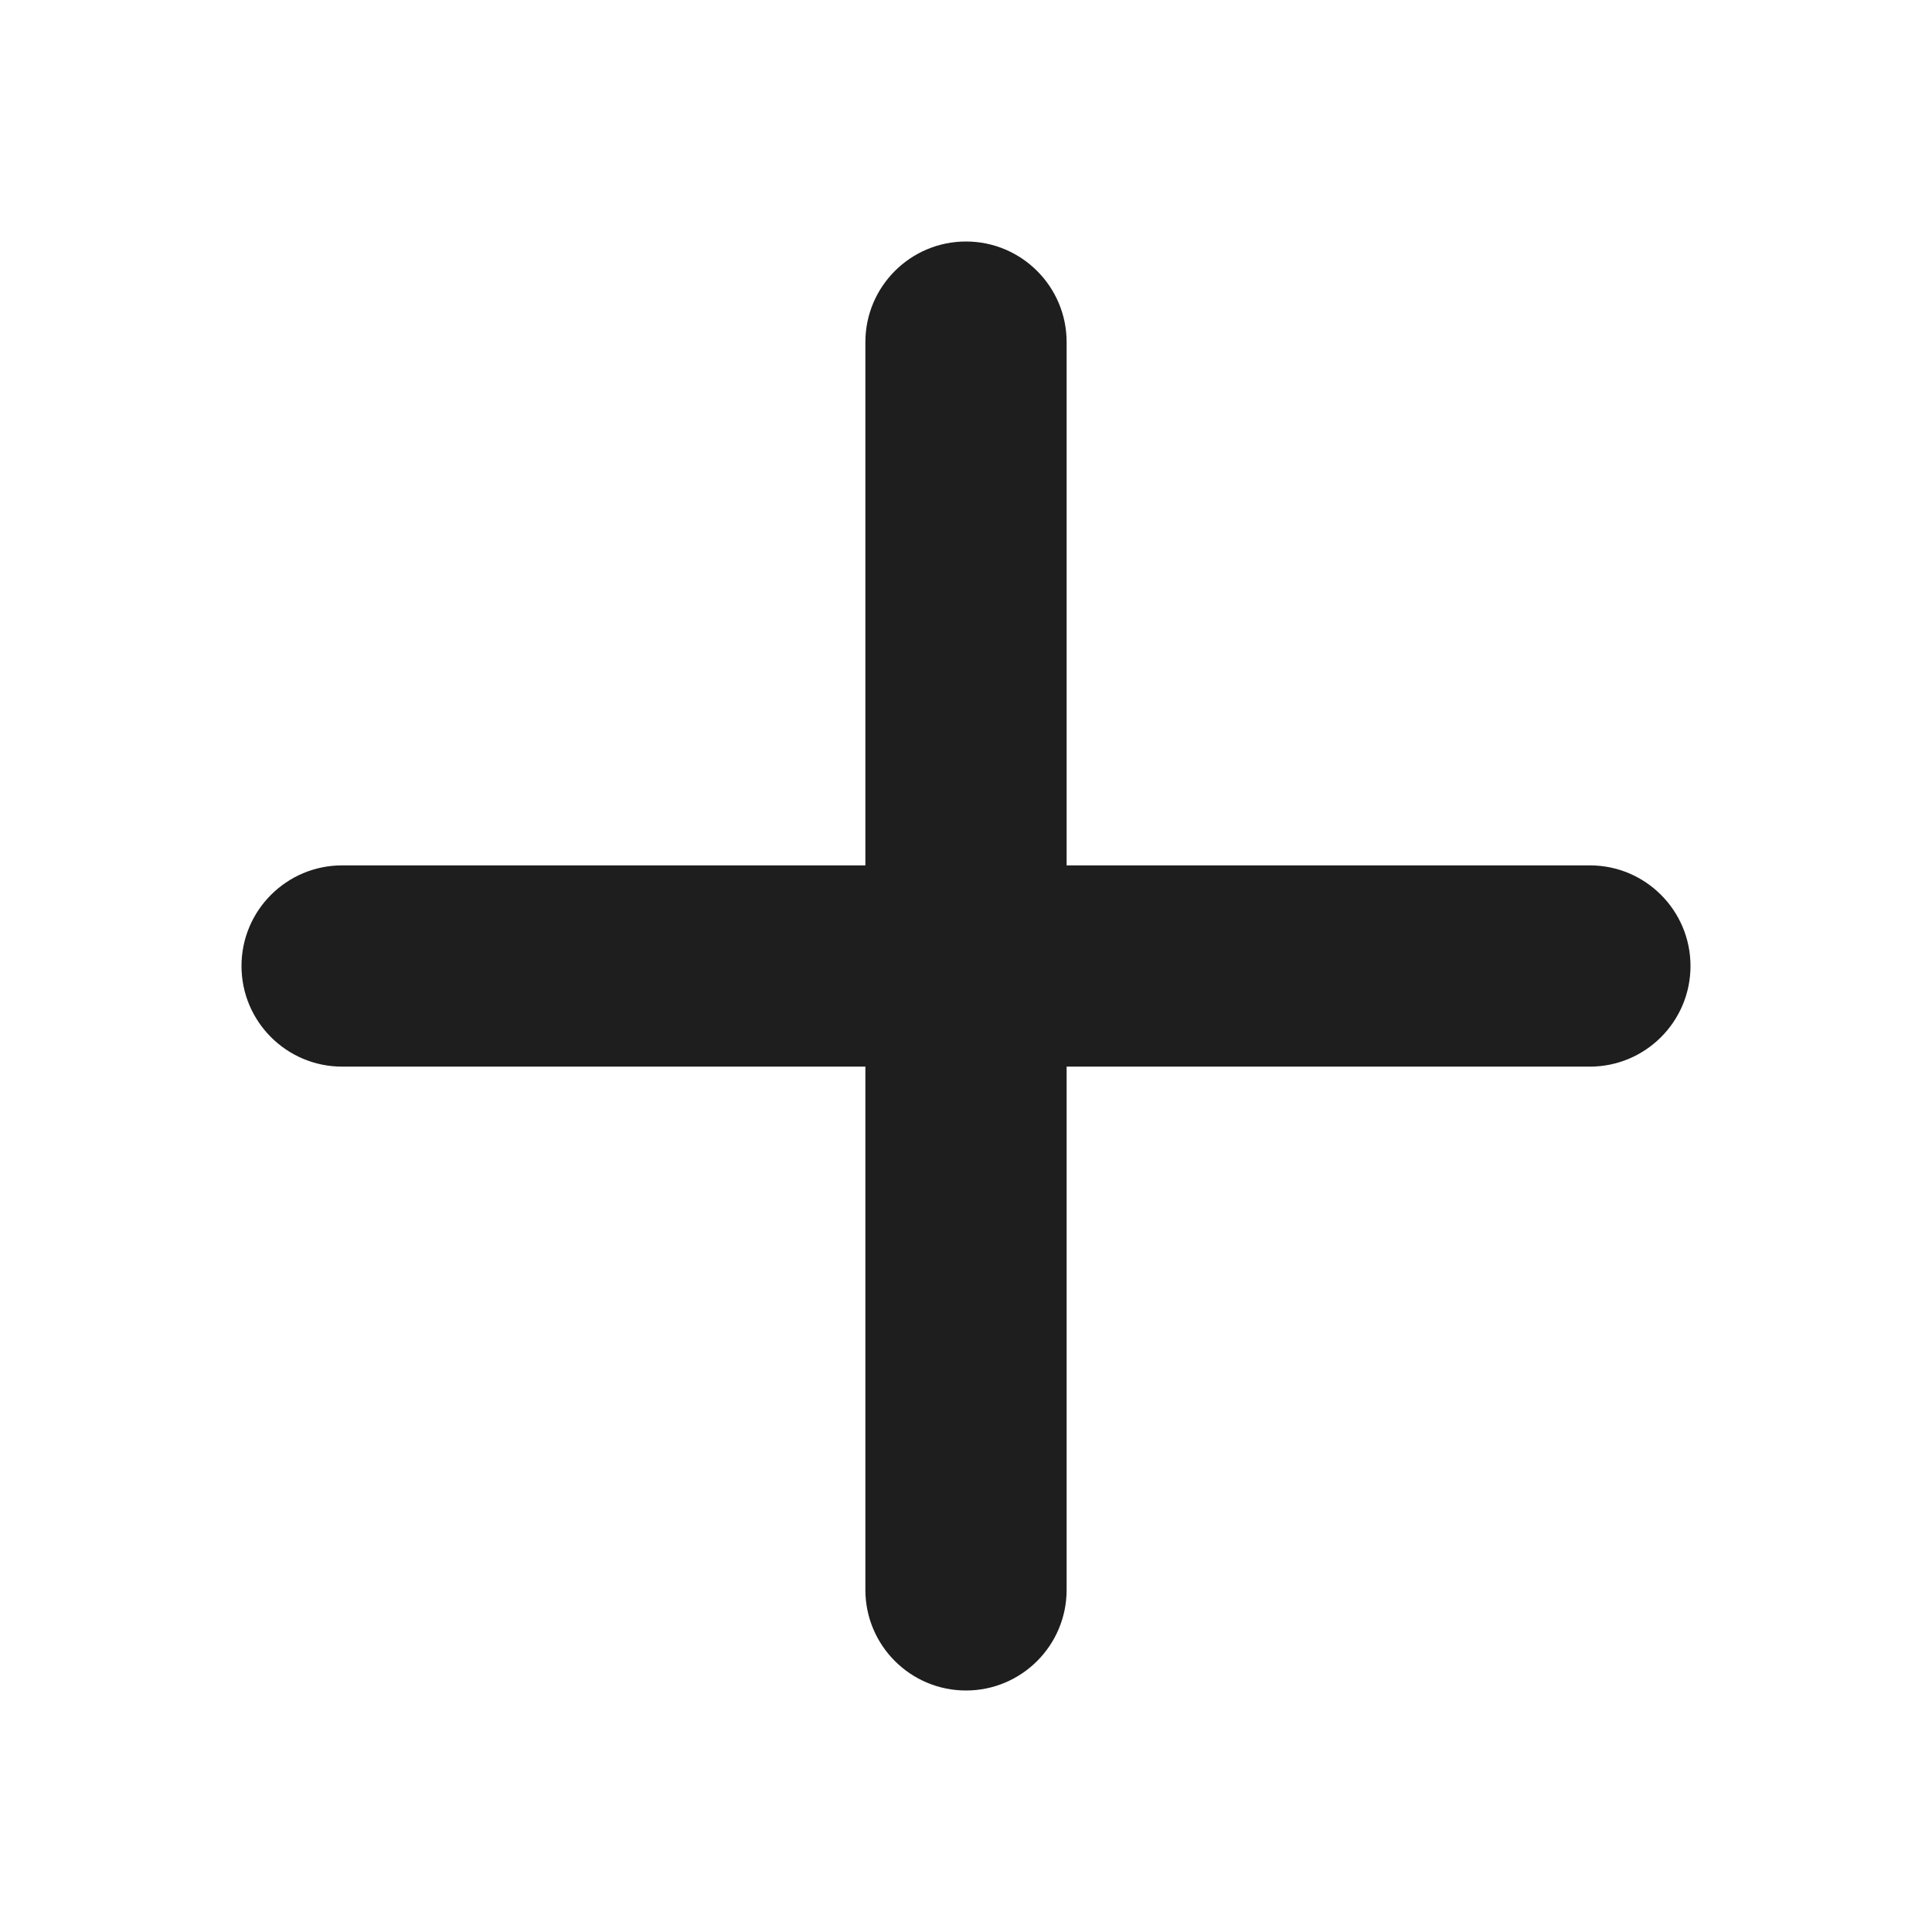
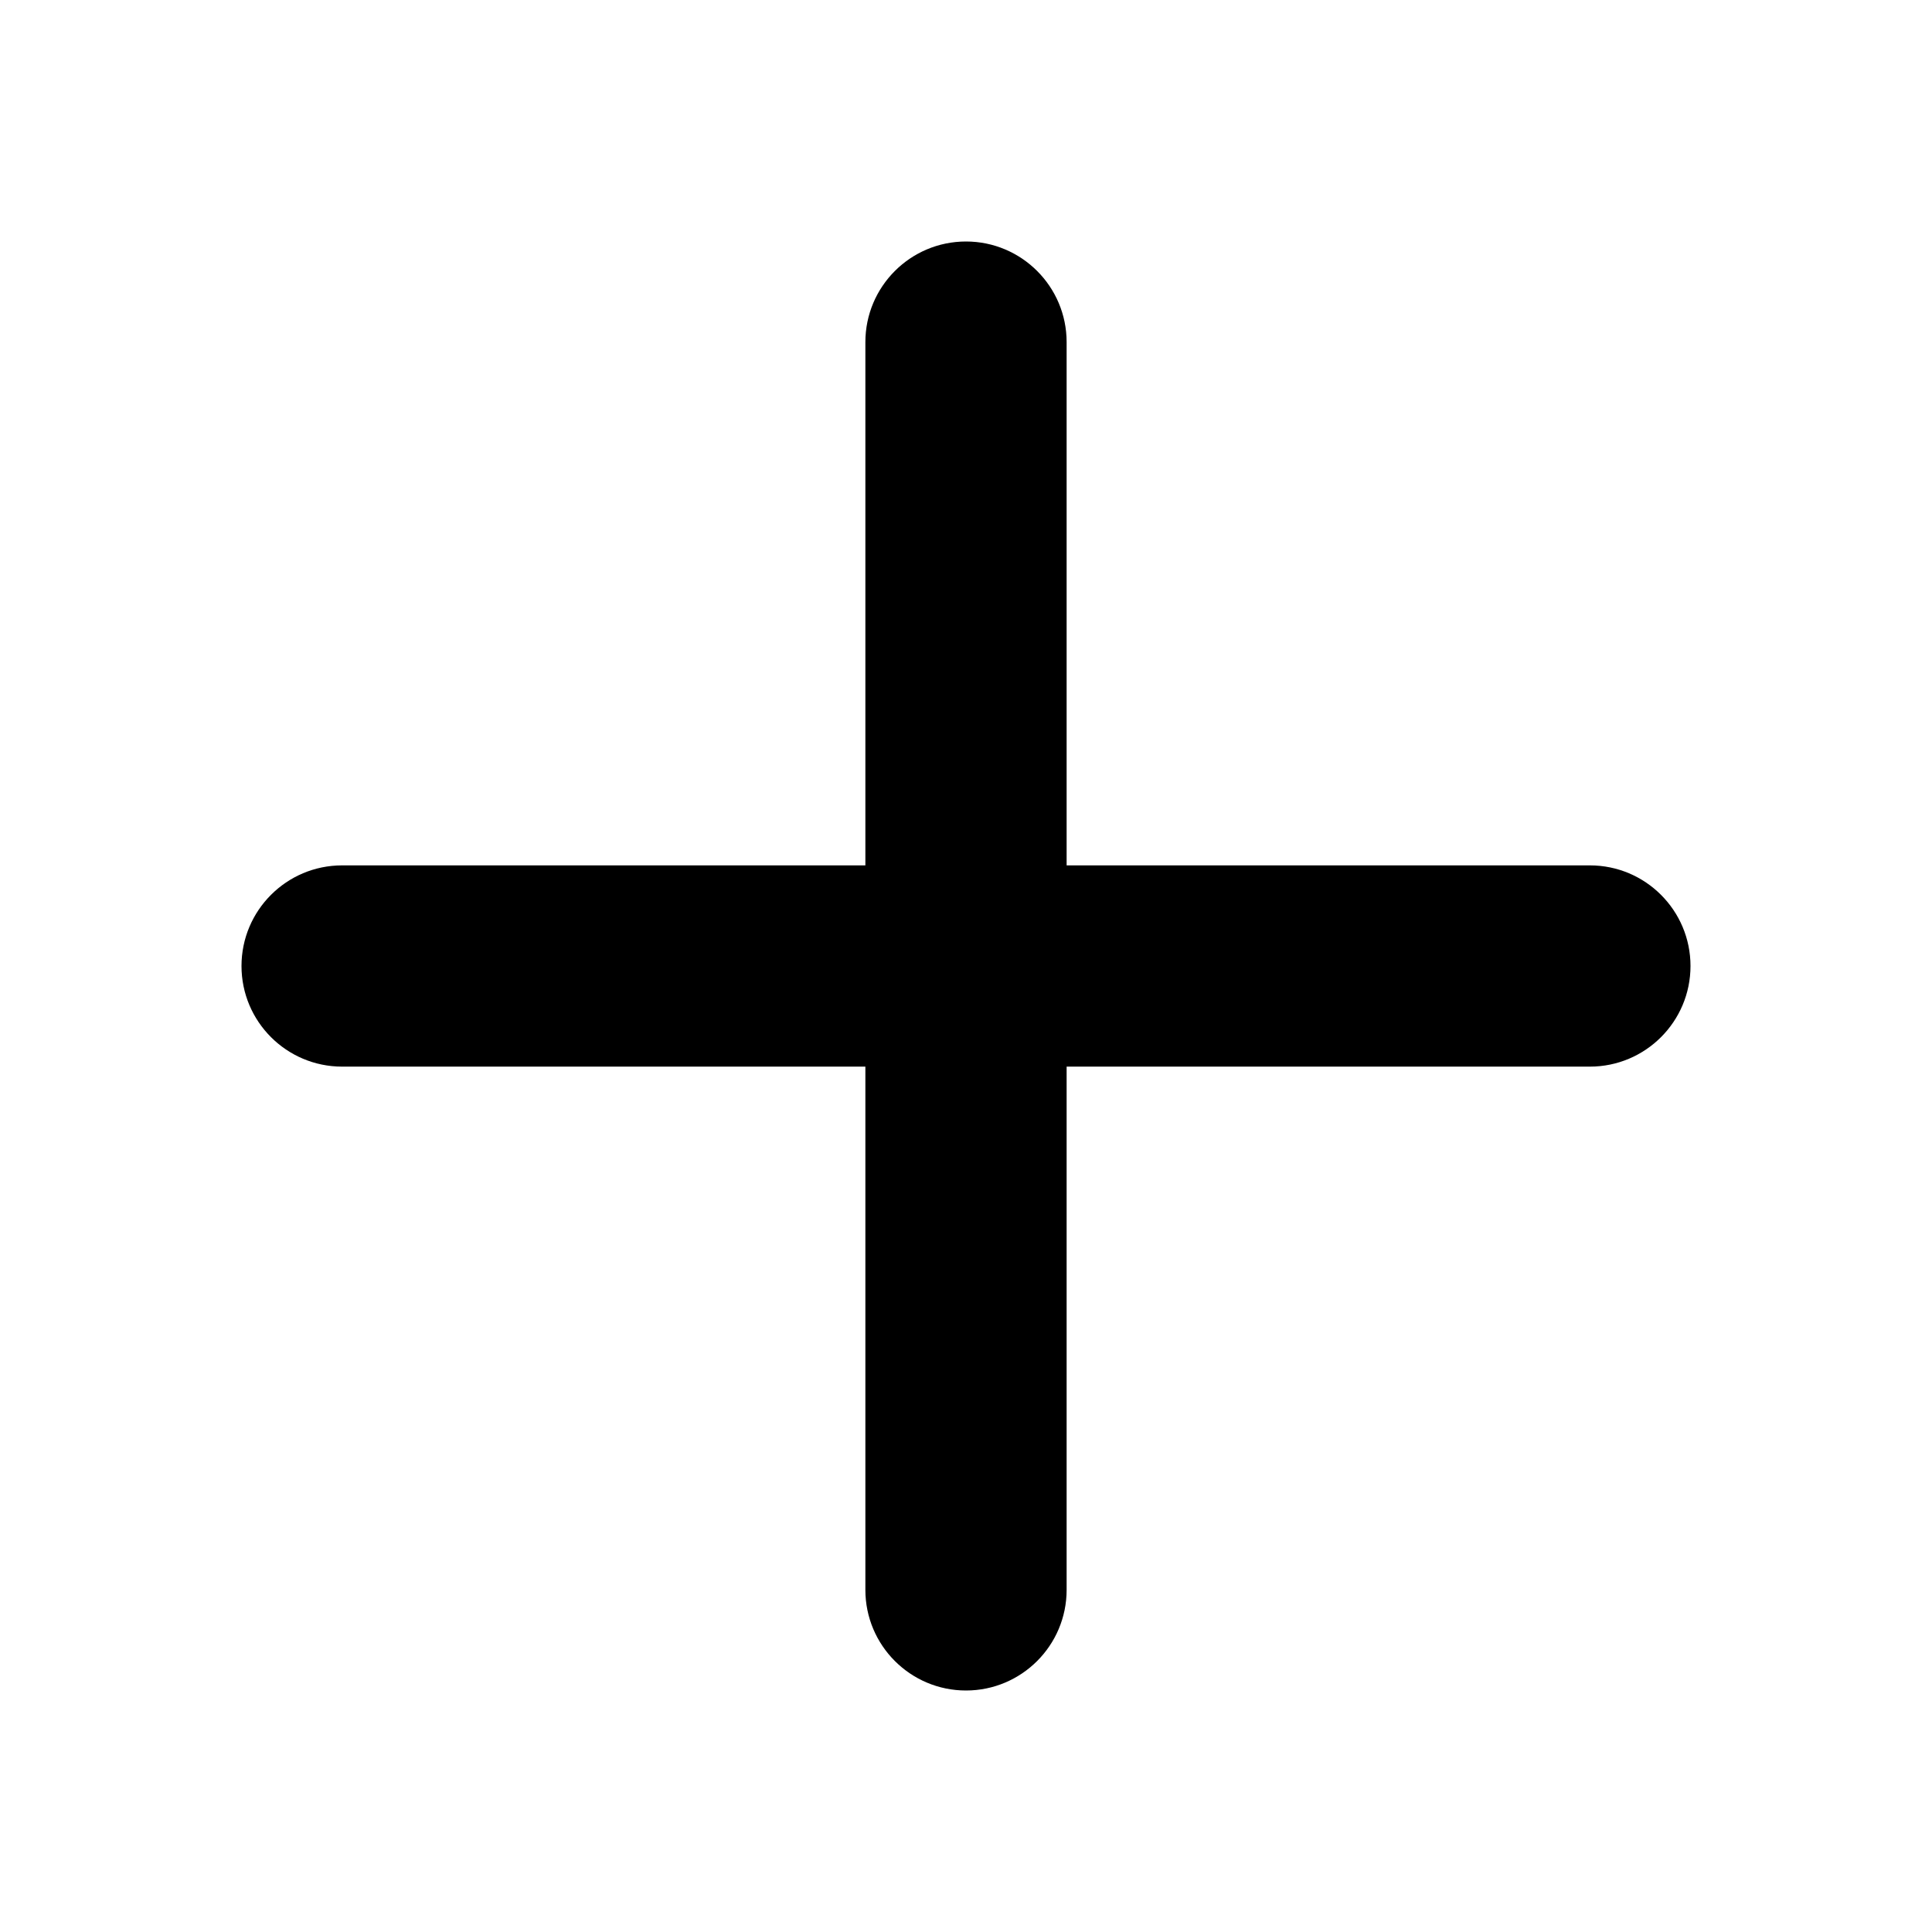
<svg xmlns="http://www.w3.org/2000/svg" width="24" height="24" viewBox="0 0 24 24" fill="none">
-   <path d="M12 3C12.69 3 13.25 3.56 13.25 4.25L13.25 19.75C13.25 20.44 12.69 21 12 21C11.31 21 10.75 20.44 10.75 19.75L10.75 4.25C10.75 3.56 11.31 3 12 3Z" fill="#1E1E1E" />
-   <path d="M3 12C3 11.31 3.56 10.75 4.25 10.75H19.75C20.44 10.75 21 11.31 21 12C21 12.69 20.44 13.25 19.75 13.25H4.25C3.56 13.25 3 12.69 3 12Z" fill="#1E1E1E" />
+   <path d="M12 3C12.69 3 13.25 3.56 13.25 4.25L13.25 19.75C13.25 20.44 12.69 21 12 21C11.31 21 10.75 20.44 10.75 19.75L10.75 4.25C10.75 3.56 11.31 3 12 3Z" fill="currentColor" />
+   <path d="M3 12C3 11.31 3.56 10.75 4.25 10.75H19.75C20.44 10.75 21 11.31 21 12C21 12.69 20.44 13.25 19.75 13.25H4.25C3.56 13.25 3 12.69 3 12Z" fill="currentColor" />
</svg>
